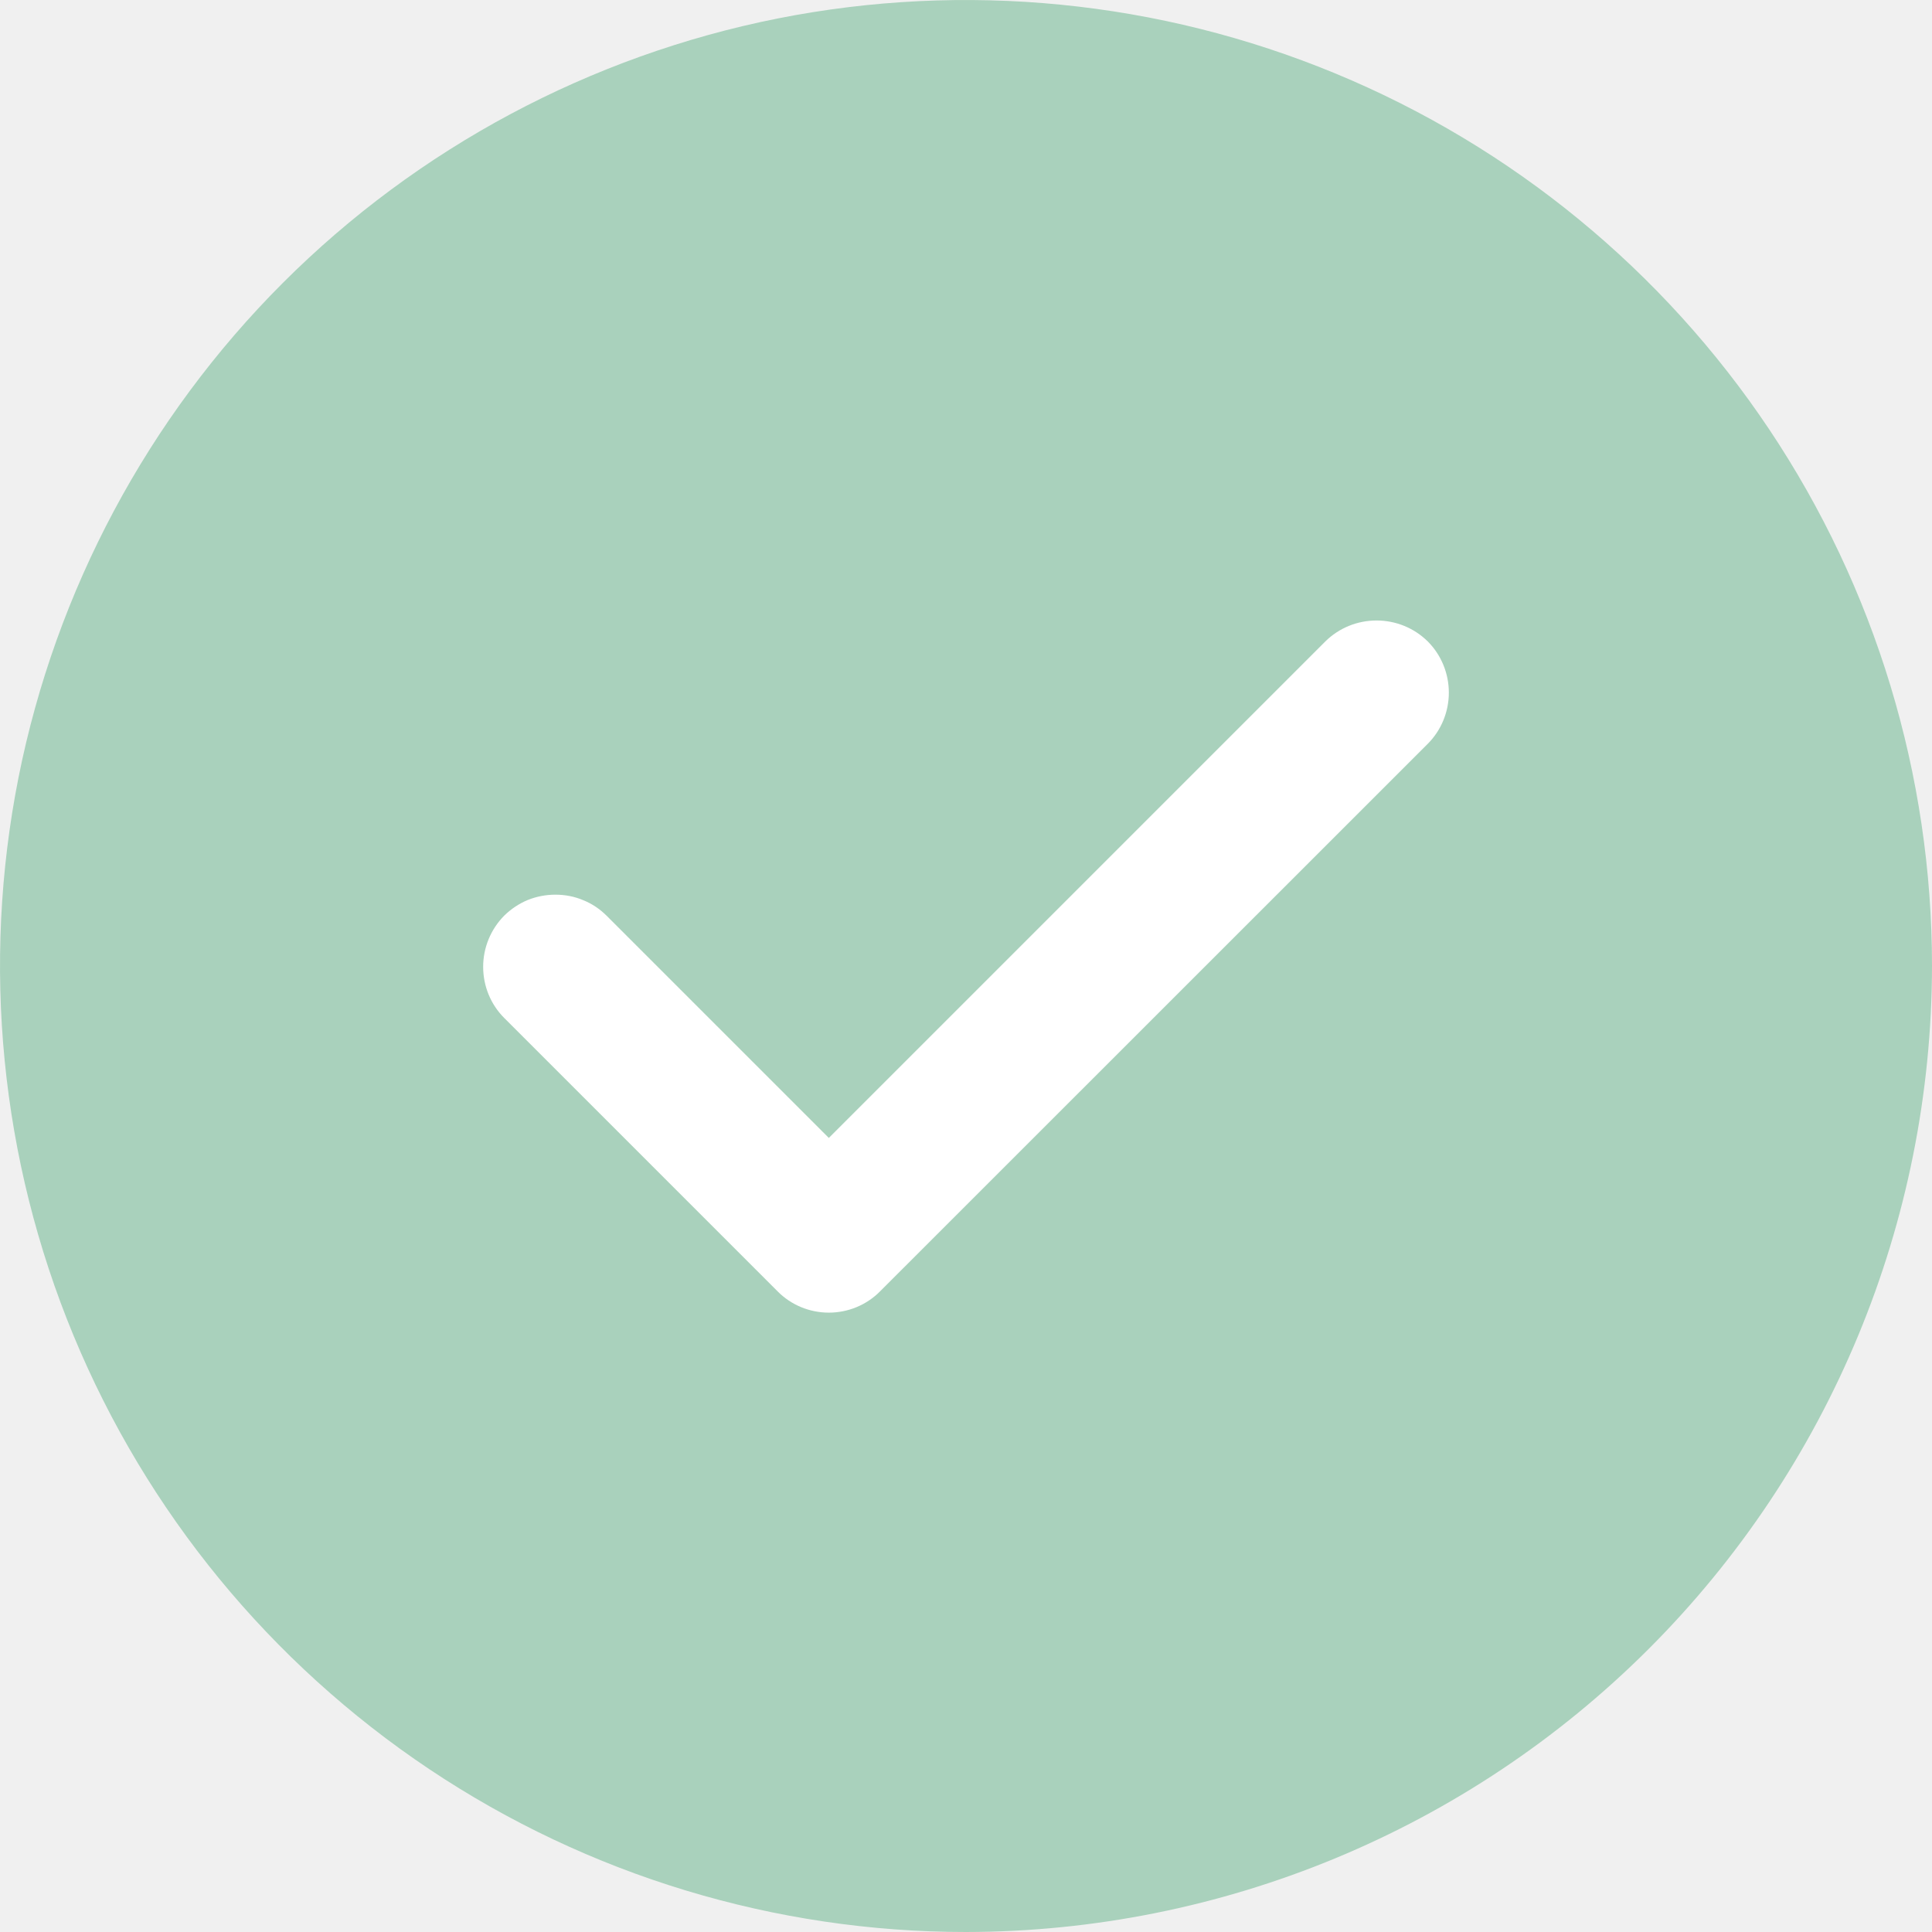
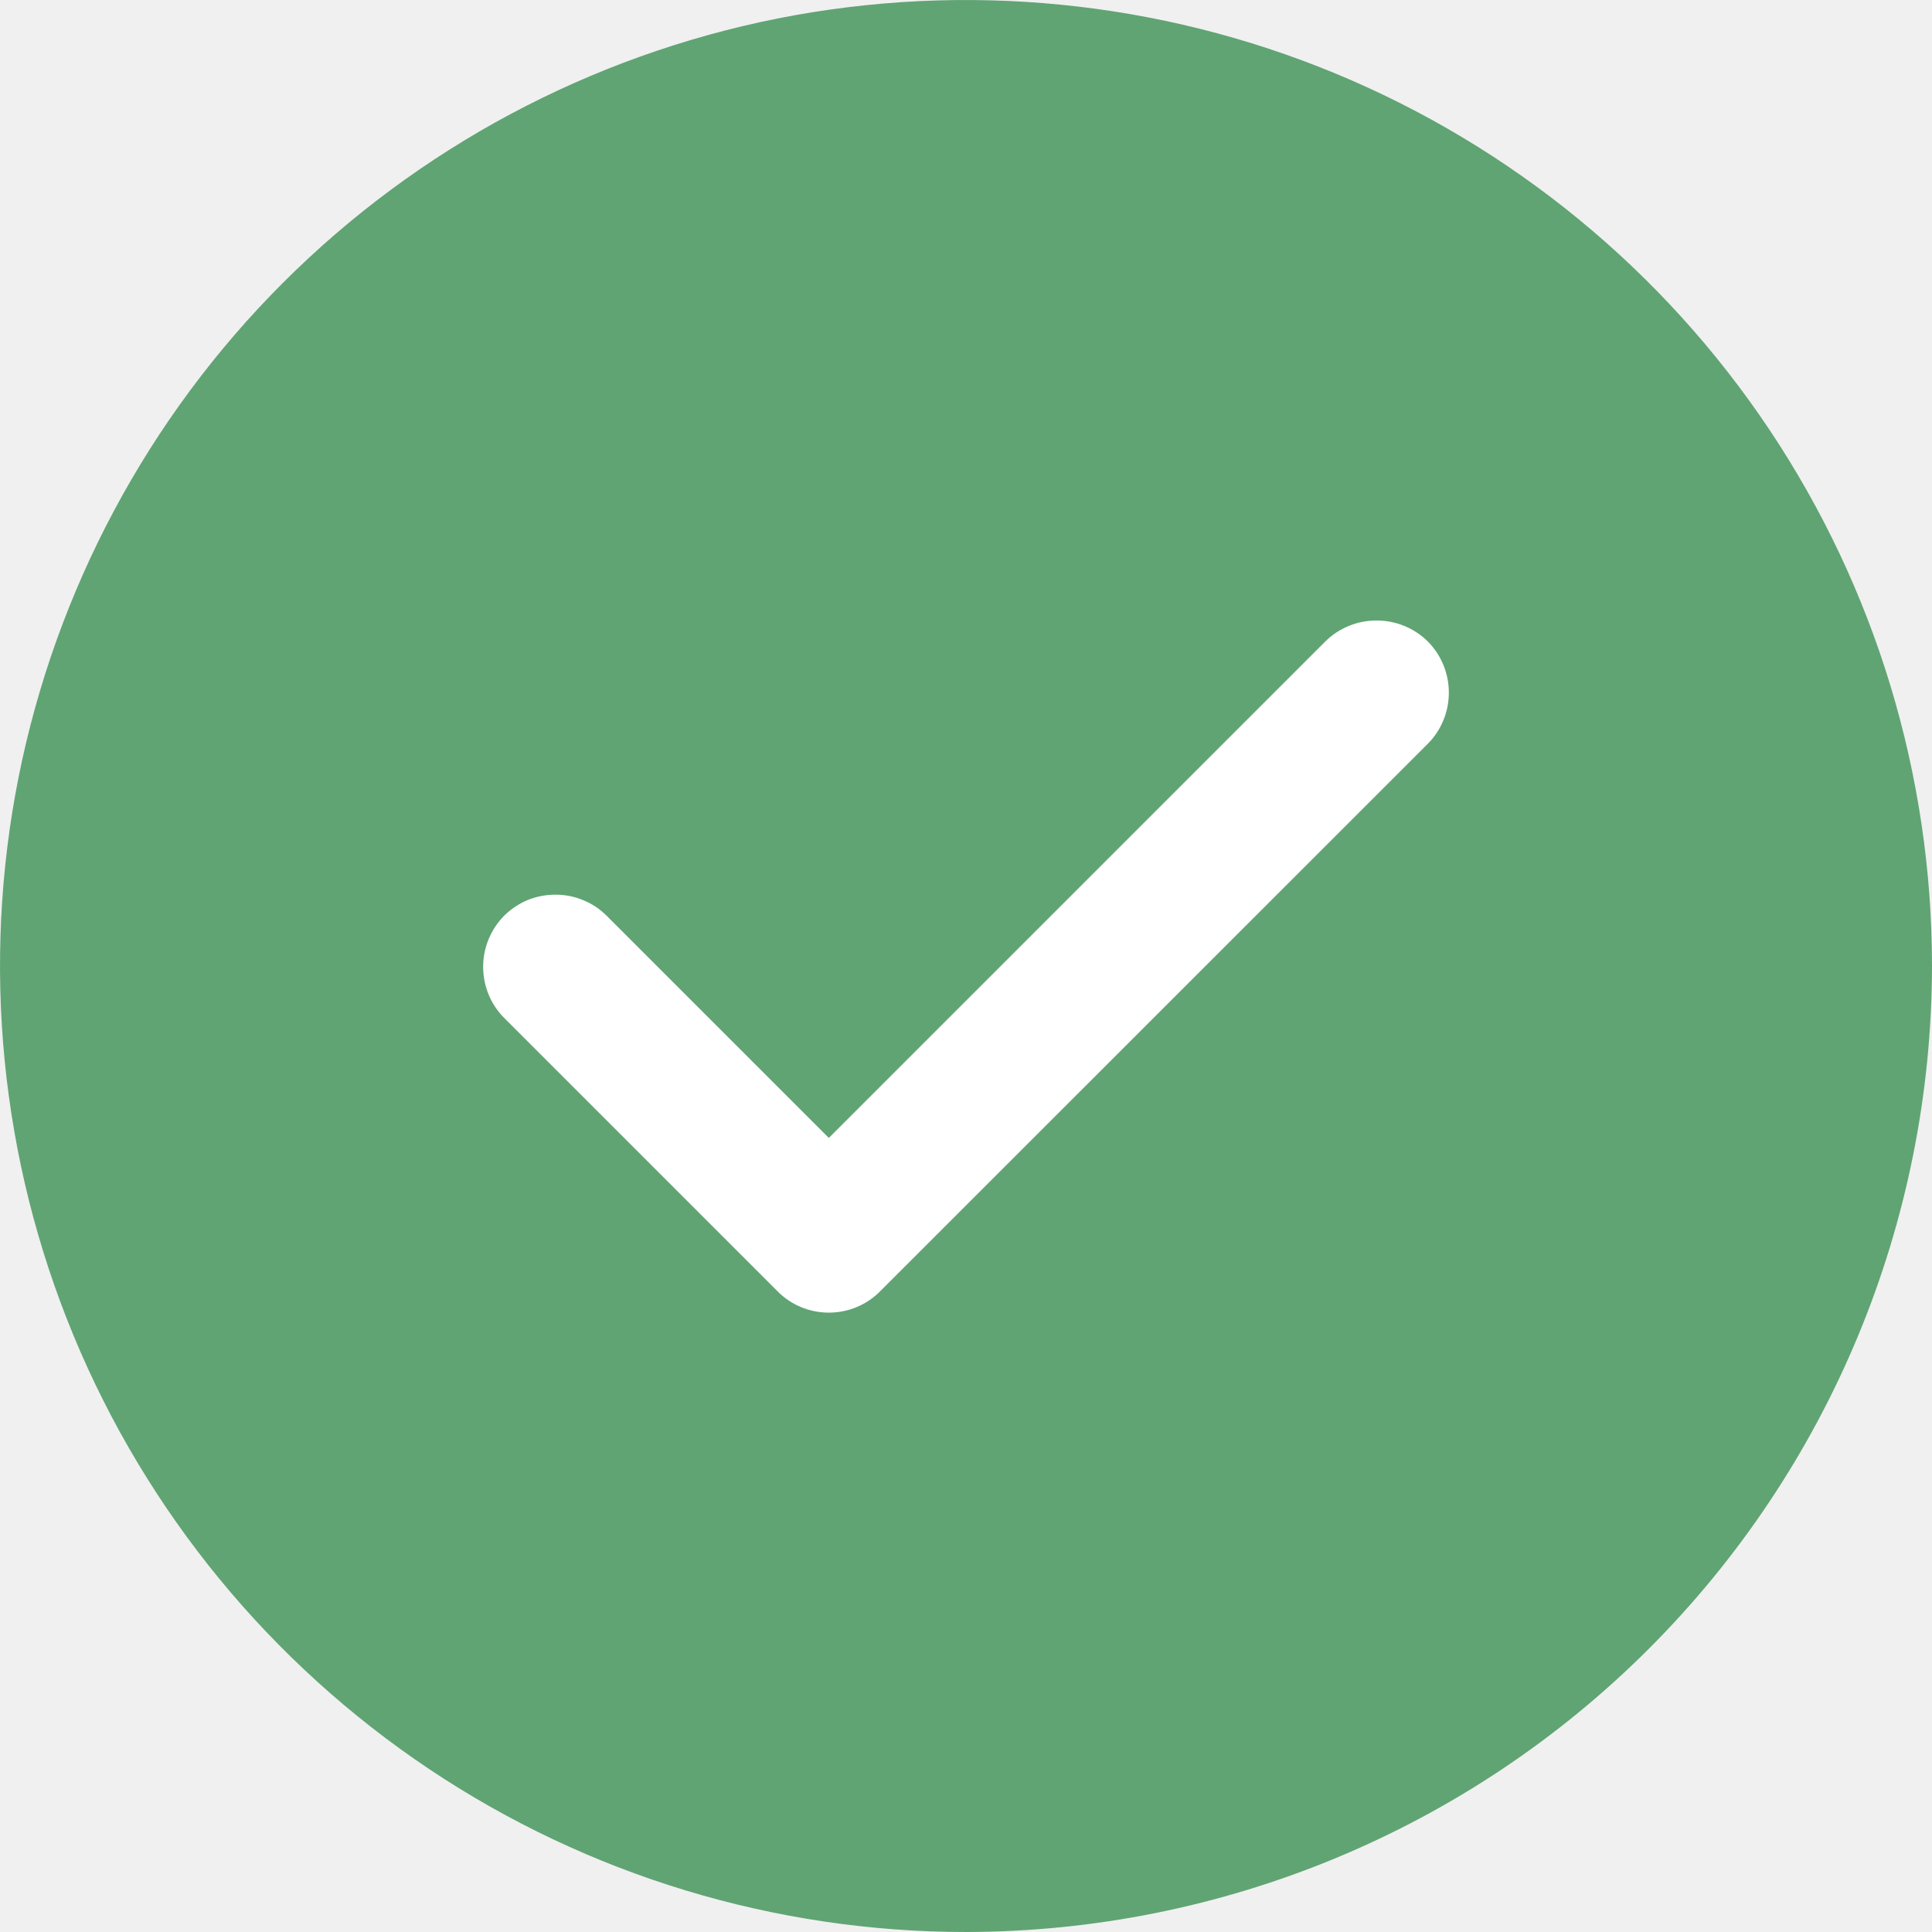
<svg xmlns="http://www.w3.org/2000/svg" width="12" height="12" viewBox="0 0 12 12" fill="none" version="1.1" id="svg1">
  <defs id="defs1" />
  <circle style="fill:#ffffff;stroke:none;stroke-width:2.956;stroke-miterlimit:0;paint-order:stroke fill markers" id="path2" cx="6" cy="6" r="5.088" />
-   <path opacity="0.5" d="M6 12C4.813 12 3.653 11.648 2.667 10.989C1.68 10.329 0.911 9.392 0.457 8.296C0.003 7.2 -0.116 5.993 0.115 4.829C0.347 3.666 0.918 2.596 1.757 1.757C2.596 0.918 3.666 0.347 4.829 0.115C5.993 -0.116 7.2 0.003 8.296 0.457C9.392 0.911 10.329 1.68 10.989 2.667C11.648 3.653 12 4.813 12 6C11.998 7.591 11.366 9.116 10.241 10.241C9.116 11.366 7.591 11.998 6 12ZM3.45 5.557C3.391 5.557 3.333 5.568 3.278 5.59C3.223 5.613 3.174 5.646 3.132 5.687C3.048 5.772 3.001 5.886 3.001 6.005C3.001 6.125 3.048 6.239 3.132 6.323L4.83 8.021C4.914 8.106 5.029 8.153 5.148 8.153C5.267 8.153 5.382 8.106 5.466 8.021L8.868 4.62C8.952 4.536 8.999 4.421 8.999 4.302C8.999 4.183 8.952 4.068 8.868 3.984C8.783 3.9 8.669 3.854 8.55 3.854C8.431 3.854 8.317 3.9 8.232 3.984L5.148 7.068L3.768 5.688C3.726 5.646 3.677 5.613 3.622 5.591C3.568 5.568 3.509 5.557 3.45 5.557Z" fill="#69AF8A" id="path1" style="opacity:1;fill:#a9d1bc;fill-opacity:1" />
+   <path opacity="0.5" d="M6 12C4.813 12 3.653 11.648 2.667 10.989C1.68 10.329 0.911 9.392 0.457 8.296C0.003 7.2 -0.116 5.993 0.115 4.829C0.347 3.666 0.918 2.596 1.757 1.757C2.596 0.918 3.666 0.347 4.829 0.115C5.993 -0.116 7.2 0.003 8.296 0.457C9.392 0.911 10.329 1.68 10.989 2.667C11.648 3.653 12 4.813 12 6C11.998 7.591 11.366 9.116 10.241 10.241C9.116 11.366 7.591 11.998 6 12ZM3.45 5.557C3.391 5.557 3.333 5.568 3.278 5.59C3.223 5.613 3.174 5.646 3.132 5.687C3.048 5.772 3.001 5.886 3.001 6.005C3.001 6.125 3.048 6.239 3.132 6.323L4.83 8.021C4.914 8.106 5.029 8.153 5.148 8.153C5.267 8.153 5.382 8.106 5.466 8.021L8.868 4.62C8.952 4.536 8.999 4.421 8.999 4.302C8.999 4.183 8.952 4.068 8.868 3.984C8.783 3.9 8.669 3.854 8.55 3.854C8.431 3.854 8.317 3.9 8.232 3.984L5.148 7.068L3.768 5.688C3.726 5.646 3.677 5.613 3.622 5.591C3.568 5.568 3.509 5.557 3.45 5.557Z" fill="#69AF8A" id="path1" style="opacity:1;fill:#60a473;fill-opacity:1" />
</svg>
